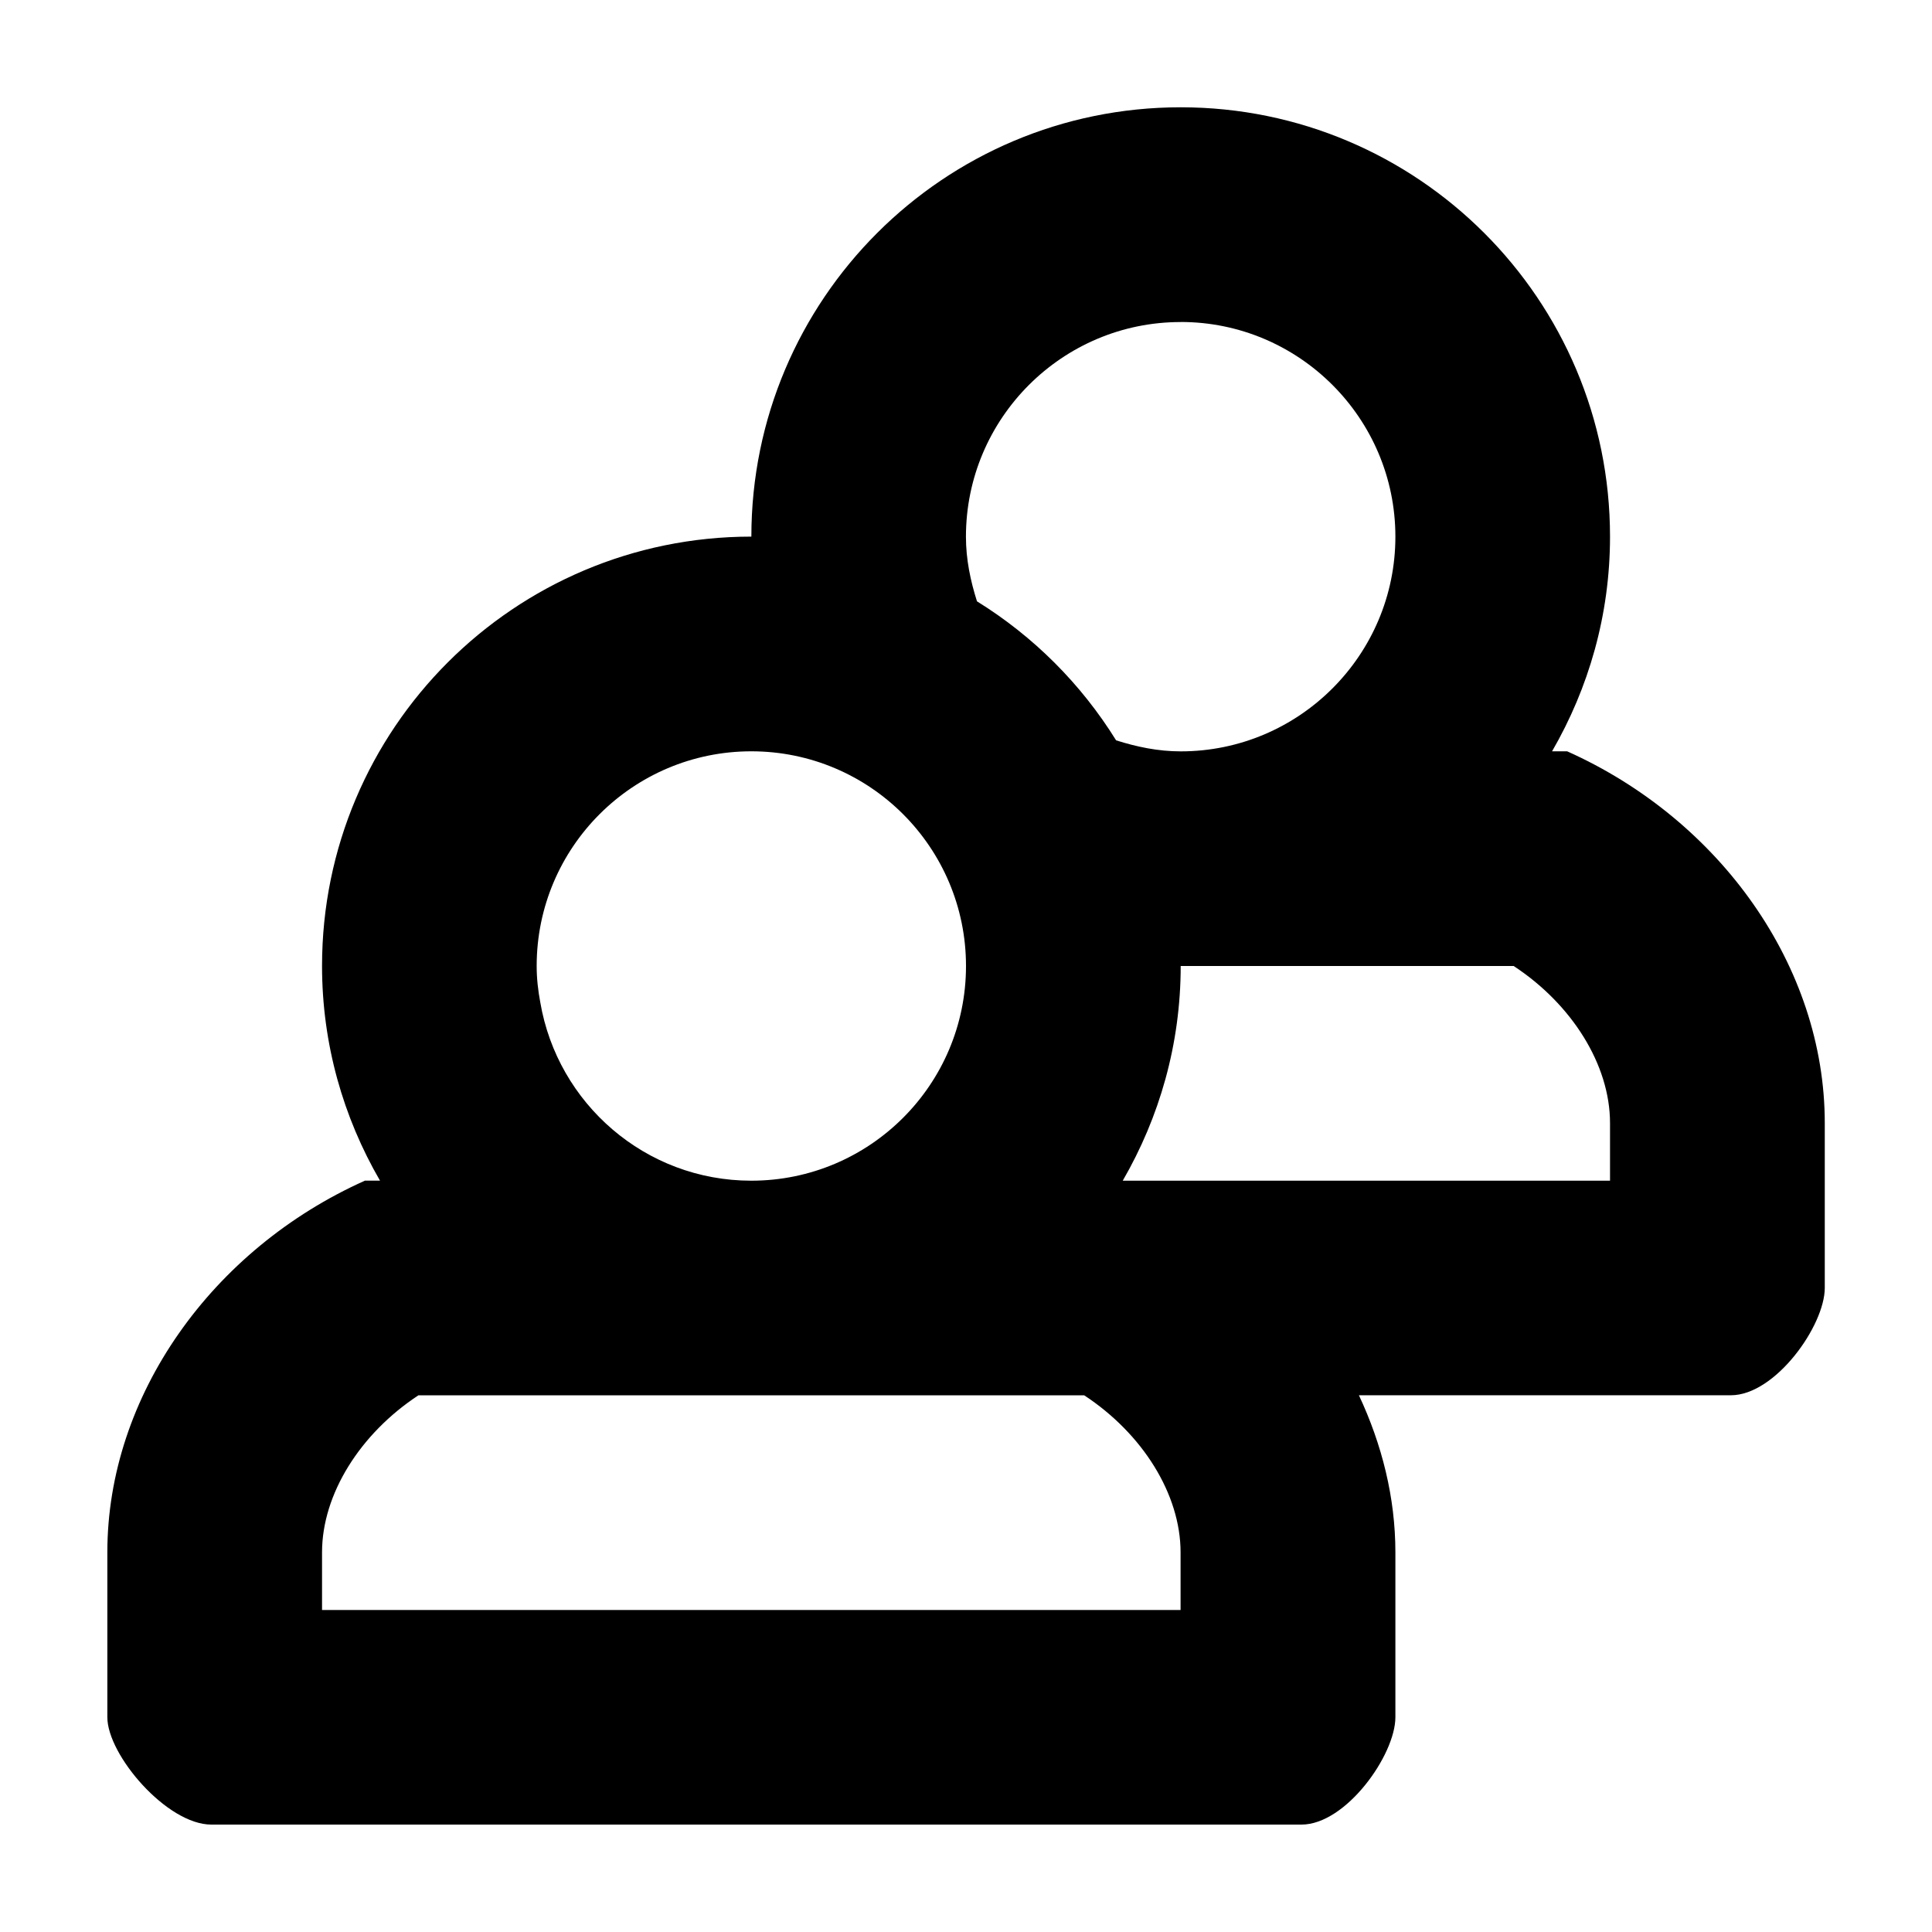
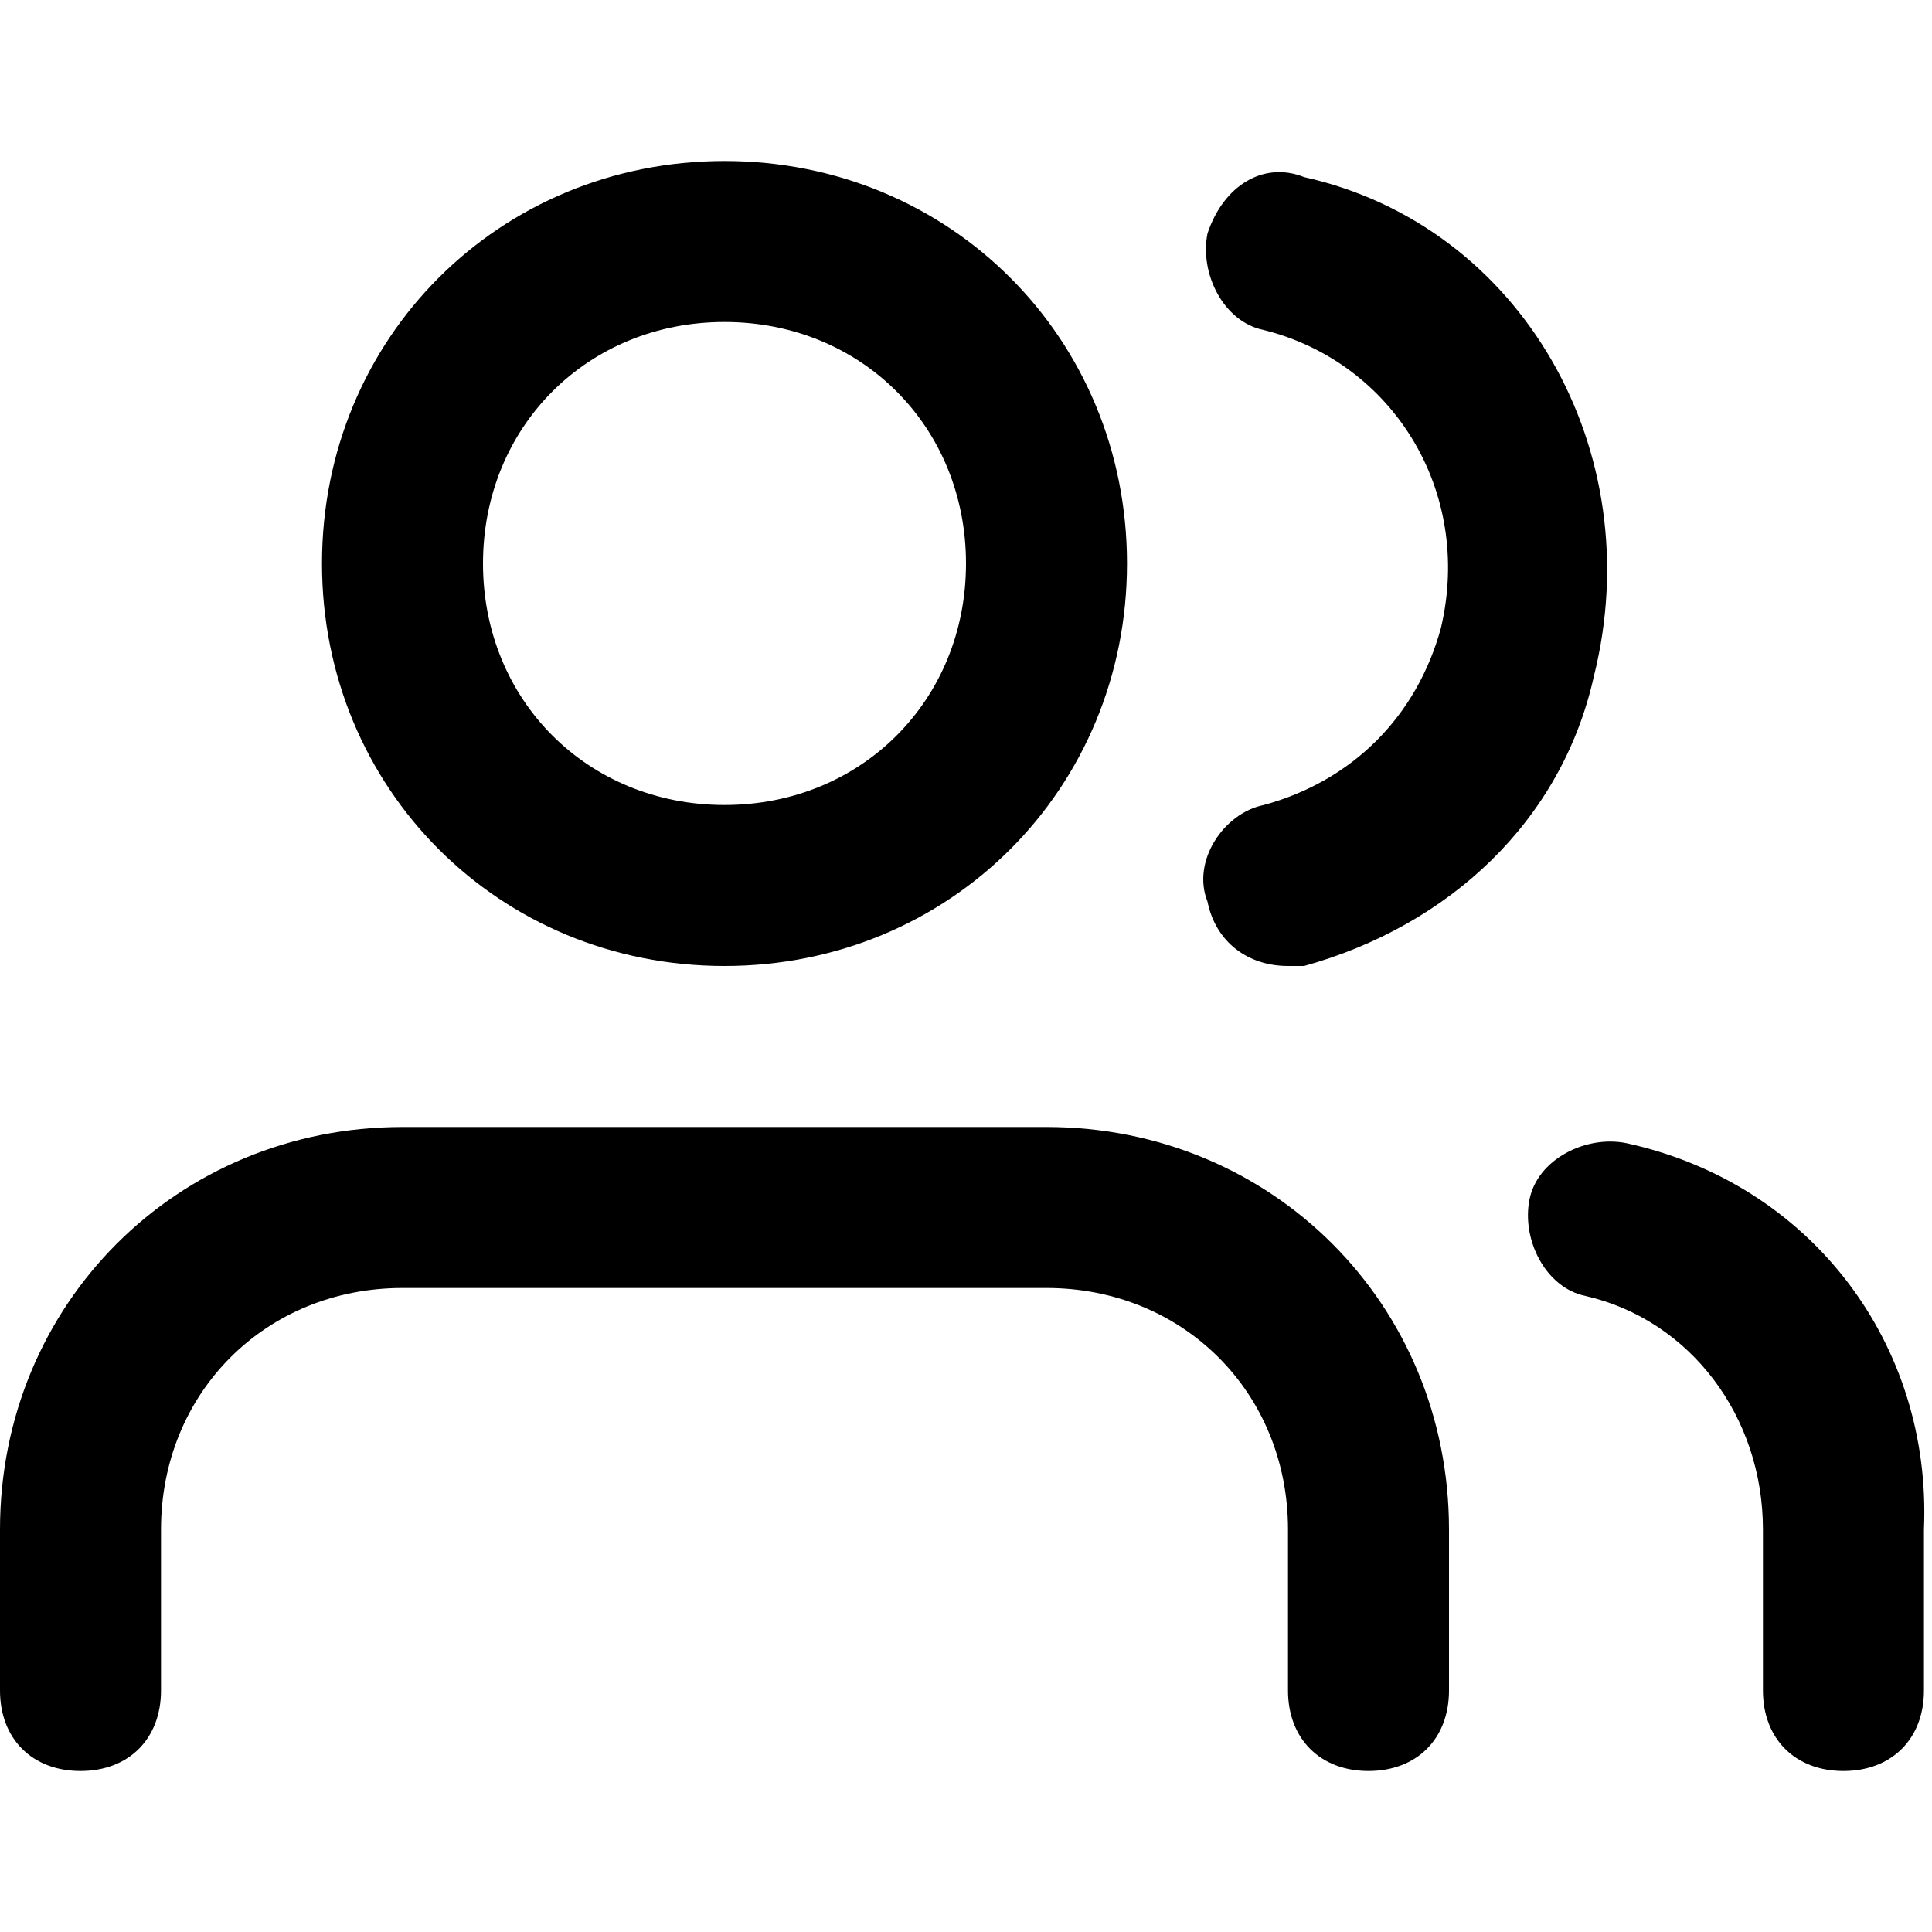
- <svg xmlns="http://www.w3.org/2000/svg" version="1.1" width="32" height="32" viewBox="0 0 32 32">
-   <path d="M25.956 12.444h-0.249c0.606-1.047 0.96-2.258 0.96-3.556 0-3.927-3.184-7.111-7.111-7.111s-7.111 3.184-7.111 7.111c-3.927 0-7.111 3.184-7.111 7.111 0 1.296 0.352 2.508 0.96 3.556h-0.249c-2.533 1.134-4.267 3.564-4.267 6.156v2.732c0 0.624 0.985 1.778 1.723 1.778h18.055c0.738 0 1.556-1.154 1.556-1.778v-2.732c0-0.905-0.222-1.785-0.604-2.601h6.16c0.738 0 1.556-1.154 1.556-1.778v-2.732c0-2.592-1.733-5.022-4.267-6.156zM19.556 5.333c1.961 0 3.556 1.595 3.556 3.556s-1.595 3.556-3.556 3.556c-0.375 0-0.731-0.075-1.070-0.183-0.58-0.935-1.369-1.723-2.304-2.302-0.108-0.34-0.183-0.695-0.183-1.070 0-1.961 1.595-3.556 3.556-3.556zM12.444 12.444c1.964 0 3.556 1.593 3.556 3.556s-1.593 3.556-3.556 3.556c-1.756 0-3.209-1.278-3.495-2.953-0.037-0.196-0.060-0.395-0.060-0.603 0-1.964 1.593-3.556 3.556-3.556zM19.556 26.667h-14.222v-0.955c0-0.965 0.633-1.968 1.596-2.601h11.028c0.964 0.633 1.596 1.636 1.596 2.601v0.955zM26.667 19.556h-8.071c0.606-1.047 0.96-2.258 0.96-3.556h5.515c0.964 0.633 1.596 1.636 1.596 2.601v0.955z" />
+ <svg xmlns="http://www.w3.org/2000/svg" version="1.1" width="24" height="24" viewBox="0 0 24 24">
+   <path d="M13 14h-8c-2.8 0-5 2.2-5 5v2c0 0.6 0.4 1 1 1s1-0.4 1-1v-2c0-1.7 1.3-3 3-3h8c1.7 0 3 1.3 3 3v2c0 0.6 0.4 1 1 1s1-0.4 1-1v-2c0-2.8-2.2-5-5-5z" />
+   <path d="M9 12c2.8 0 5-2.2 5-5s-2.2-5-5-5-5 2.2-5 5 2.2 5 5 5zM9 4c1.7 0 3 1.3 3 3s-1.3 3-3 3-3-1.3-3-3 1.3-3 3-3z" />
+   <path d="M20.2 14.2c-0.5-0.1-1.1 0.2-1.2 0.7s0.2 1.1 0.7 1.2c1.3 0.3 2.2 1.5 2.2 2.9v2c0 0.6 0.4 1 1 1s1-0.4 1-1v-2c0.1-2.3-1.4-4.3-3.7-4.8z" />
+   <path d="M16.2 2.2c-0.5-0.2-1 0.1-1.2 0.7-0.1 0.5 0.2 1.1 0.7 1.2 1.6 0.4 2.6 2 2.2 3.7-0.3 1.1-1.1 1.9-2.2 2.2-0.5 0.1-0.9 0.7-0.7 1.2 0.1 0.5 0.5 0.8 1 0.8 0.1 0 0.2 0 0.2 0 1.8-0.5 3.2-1.8 3.6-3.6 0.7-2.8-0.9-5.6-3.6-6.2z" />
</svg>
